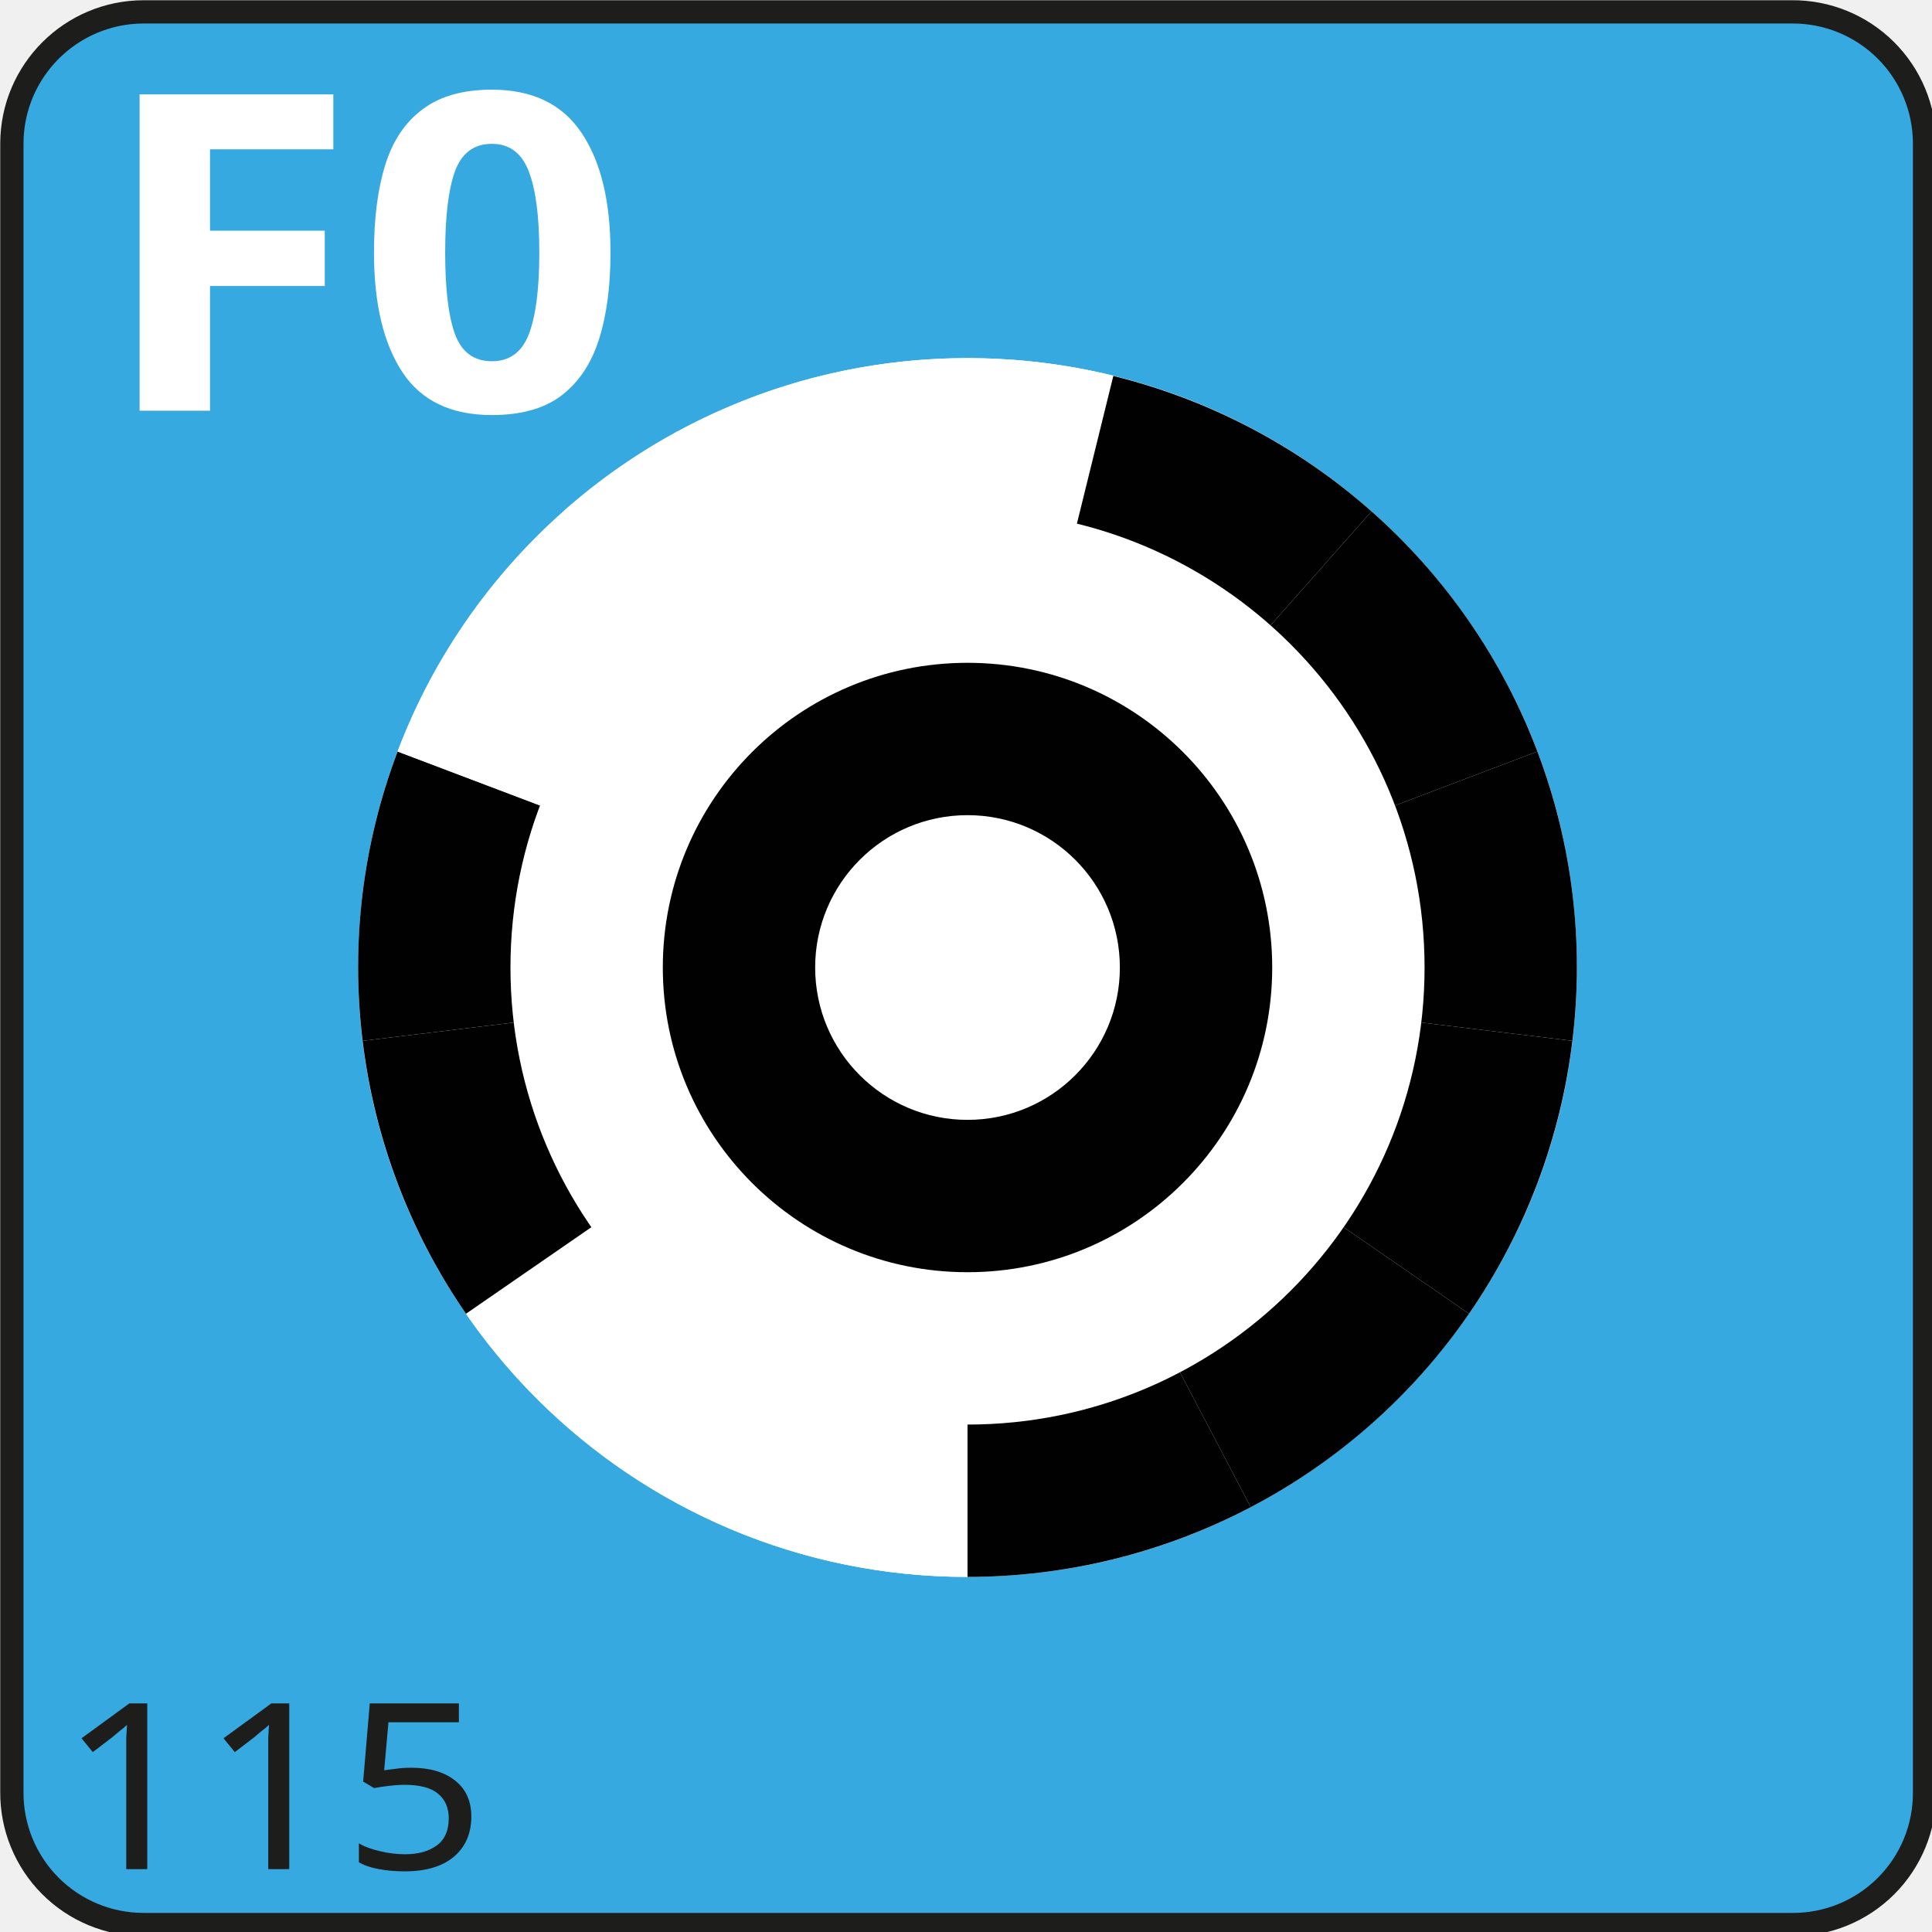
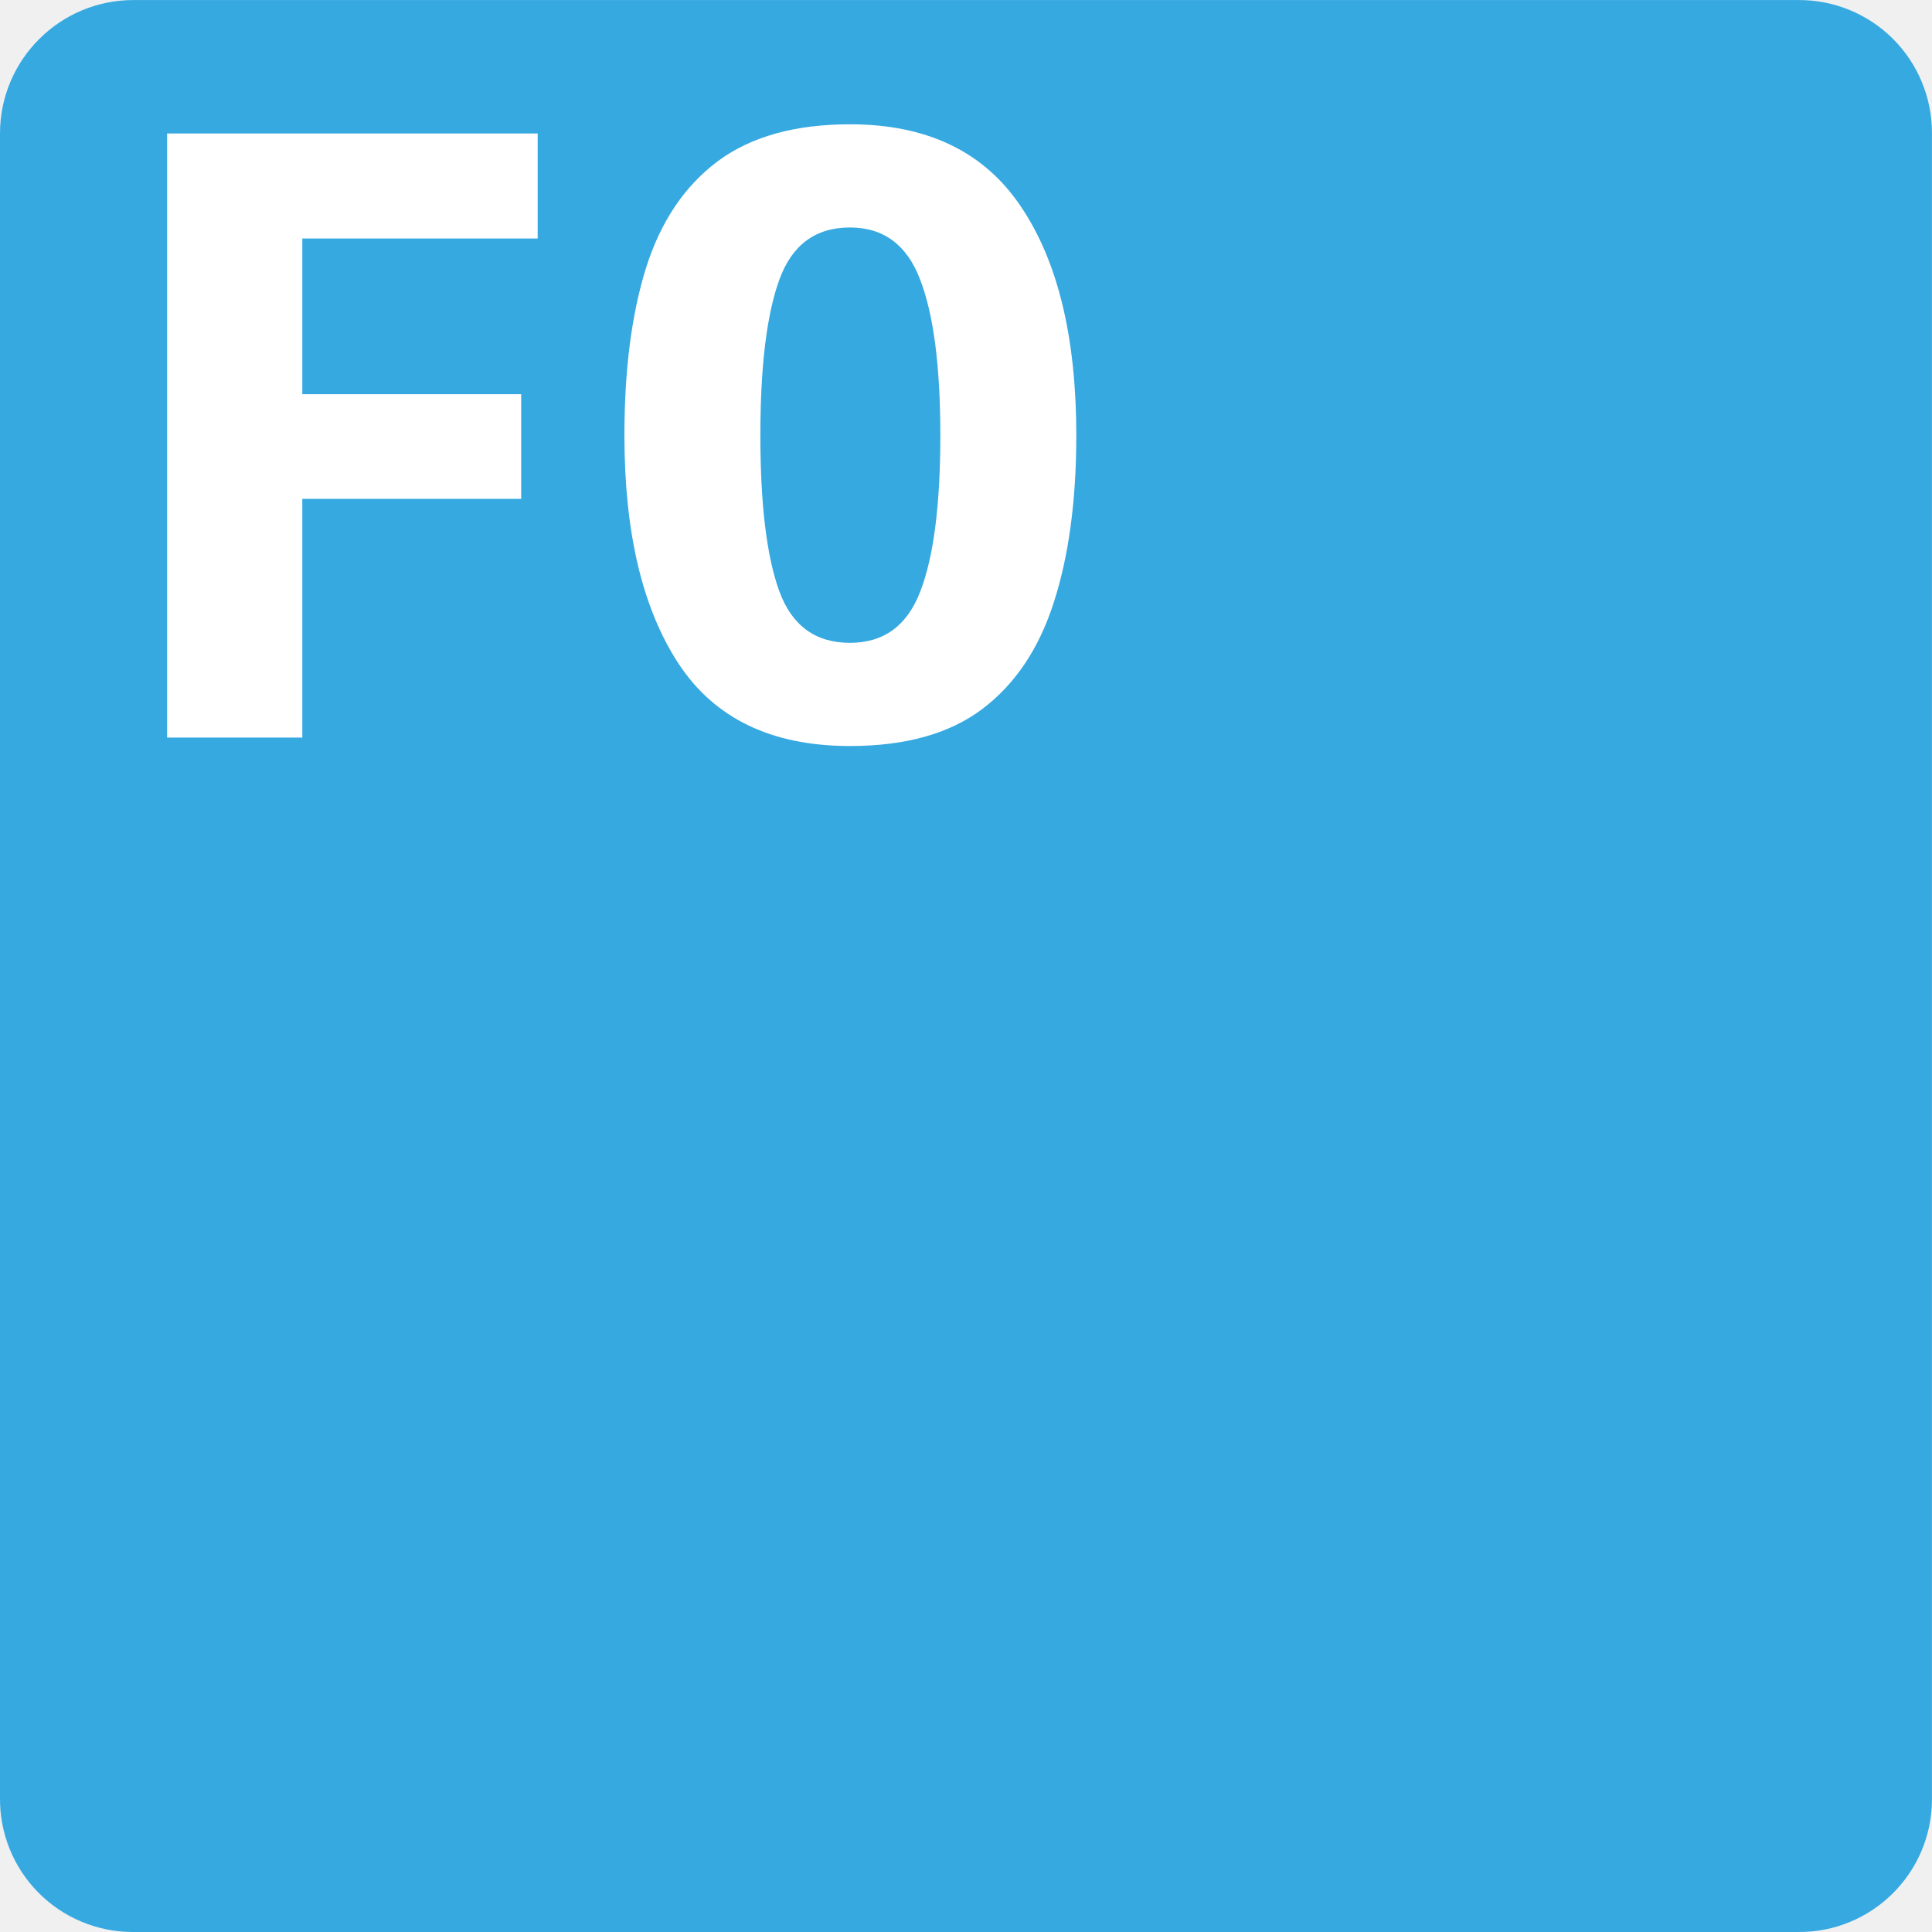
- <svg xmlns="http://www.w3.org/2000/svg" xmlns:xlink="http://www.w3.org/1999/xlink" id="Calque_1" data-name="Calque 1" viewBox="0 0 82.2 82.2">
+ <svg xmlns="http://www.w3.org/2000/svg" xmlns:xlink="http://www.w3.org/1999/xlink" id="Calque_1" data-name="Calque 1" viewBox="0 0 81.38 81.38">
  <defs>
-     <style>.cls-1,.cls-5{fill:#fff;}.cls-2{fill:#010101;}.cls-3{fill:#36a9e1;stroke:#1d1d1b;stroke-miterlimit:10;}.cls-4{font-size:9.97px;fill:#1d1d1b;font-family:Raleway-Regular, Raleway;}.cls-5{font-size:19.03px;font-family:Raleway-Black, Raleway;font-weight:800;}</style>
-     <symbol id="_115" data-name="115" viewBox="0 0 54 54">
-       <circle id="circle445" class="cls-1" cx="27" cy="27" r="27" />
-       <path id="path447" class="cls-1" d="M14.45,50.91A27,27,0,0,0,27,54V27Z" />
-       <path id="path449" class="cls-1" d="M4.78,42.34a26.93,26.93,0,0,0,9.67,8.57L27,27Z" />
-       <path id="path451" class="cls-2" d="M.2,30.25A27,27,0,0,0,4.78,42.34L27,27Z" />
-       <path id="path453" class="cls-2" d="M1.75,17.43A26.93,26.93,0,0,0,.2,30.25L27,27Z" />
-       <path id="path455" class="cls-1" d="M9.1,6.79A26.94,26.94,0,0,0,1.75,17.43L27,27Z" />
-       <path id="path457" class="cls-1" d="M20.54.78a27,27,0,0,0-11.44,6L27,27Z" />
-       <path id="path459" class="cls-1" d="M33.46.78a27.14,27.14,0,0,0-12.92,0L27,27Z" />
-       <path id="path461" class="cls-2" d="M44.9,6.79a27,27,0,0,0-11.44-6L27,27Z" />
-       <path id="path463" class="cls-2" d="M52.25,17.43A26.94,26.94,0,0,0,44.9,6.79L27,27Z" />
-       <path id="path465" class="cls-2" d="M53.8,30.25a26.93,26.93,0,0,0-1.55-12.82L27,27Z" />
-       <path id="path467" class="cls-2" d="M49.22,42.34A27,27,0,0,0,53.8,30.25L27,27Z" />
-       <path id="path469" class="cls-2" d="M39.55,50.91a26.93,26.93,0,0,0,9.67-8.57L27,27Z" />
-       <path id="path471" class="cls-2" d="M27,54a27,27,0,0,0,12.55-3.09L27,27Z" />
-       <circle id="circle473" class="cls-1" cx="27" cy="27" r="20.25" />
-       <circle id="circle475" class="cls-2" cx="27" cy="27" r="13.5" />
-       <circle id="circle477" class="cls-1" cx="27" cy="27" r="6.75" />
-     </symbol>
-     <symbol id="F0" data-name="F0" viewBox="0 0 83.2 83.2">
-       <path class="cls-3" d="M6.16,82.7H77A5.65,5.65,0,0,0,82.7,77V6.16A5.66,5.66,0,0,0,77,.5H6.16A5.67,5.67,0,0,0,.5,6.16V77A5.66,5.66,0,0,0,6.16,82.7Z" />
-       <text class="cls-4" transform="translate(2.54 80.32) scale(1.07 1)">115</text>
-       <use width="54" height="54" transform="translate(15.38 15.38) scale(0.97 0.97)" xlink:href="#_115" />
-       <text class="cls-5" transform="translate(4.15 17.64) scale(1.07 1)">F0</text>
+     <style>.cls-1{fill:none;}.cls-2{fill:#36a9e1;}.cls-3{isolation:isolate;font-size:36px;fill:#fff;font-family:Raleway-ExtraBold, Raleway;font-weight:800;}.cls-4{letter-spacing:-0.01em;}.cls-5{clip-path:url(#clip-path);}</style>
+     <clipPath id="clip-path" transform="translate(-0.5 -0.5)">
+       <rect class="cls-1" x="0.01" y="0.01" width="82.37" height="82.37" />
+     </clipPath>
+     <symbol id="F0" data-name="F0" viewBox="0 0 82.2 82.2">
+       <path class="cls-2" d="M5.66,0H76.5a5.65,5.65,0,0,1,5.7,5.6V76.54a5.65,5.65,0,0,1-5.66,5.66H5.66A5.68,5.68,0,0,1,0,76.54V5.7A5.65,5.65,0,0,1,5.62,0Z" />
+       <text class="cls-3" transform="matrix(1.07, 0, 0, -1, 3.65, 50.82)">
+         <tspan class="cls-4">F</tspan>
+         <tspan x="20.12" y="0">0</tspan>
+       </text>
    </symbol>
  </defs>
-   <use width="83.2" height="83.2" transform="translate(0.01 0.01) scale(0.99)" xlink:href="#F0" />
+   <g class="cls-5">
+     <use width="82.2" height="82.2" transform="matrix(0.99, 0, 0, -0.99, 0, 81.38)" xlink:href="#F0" />
+   </g>
</svg>
